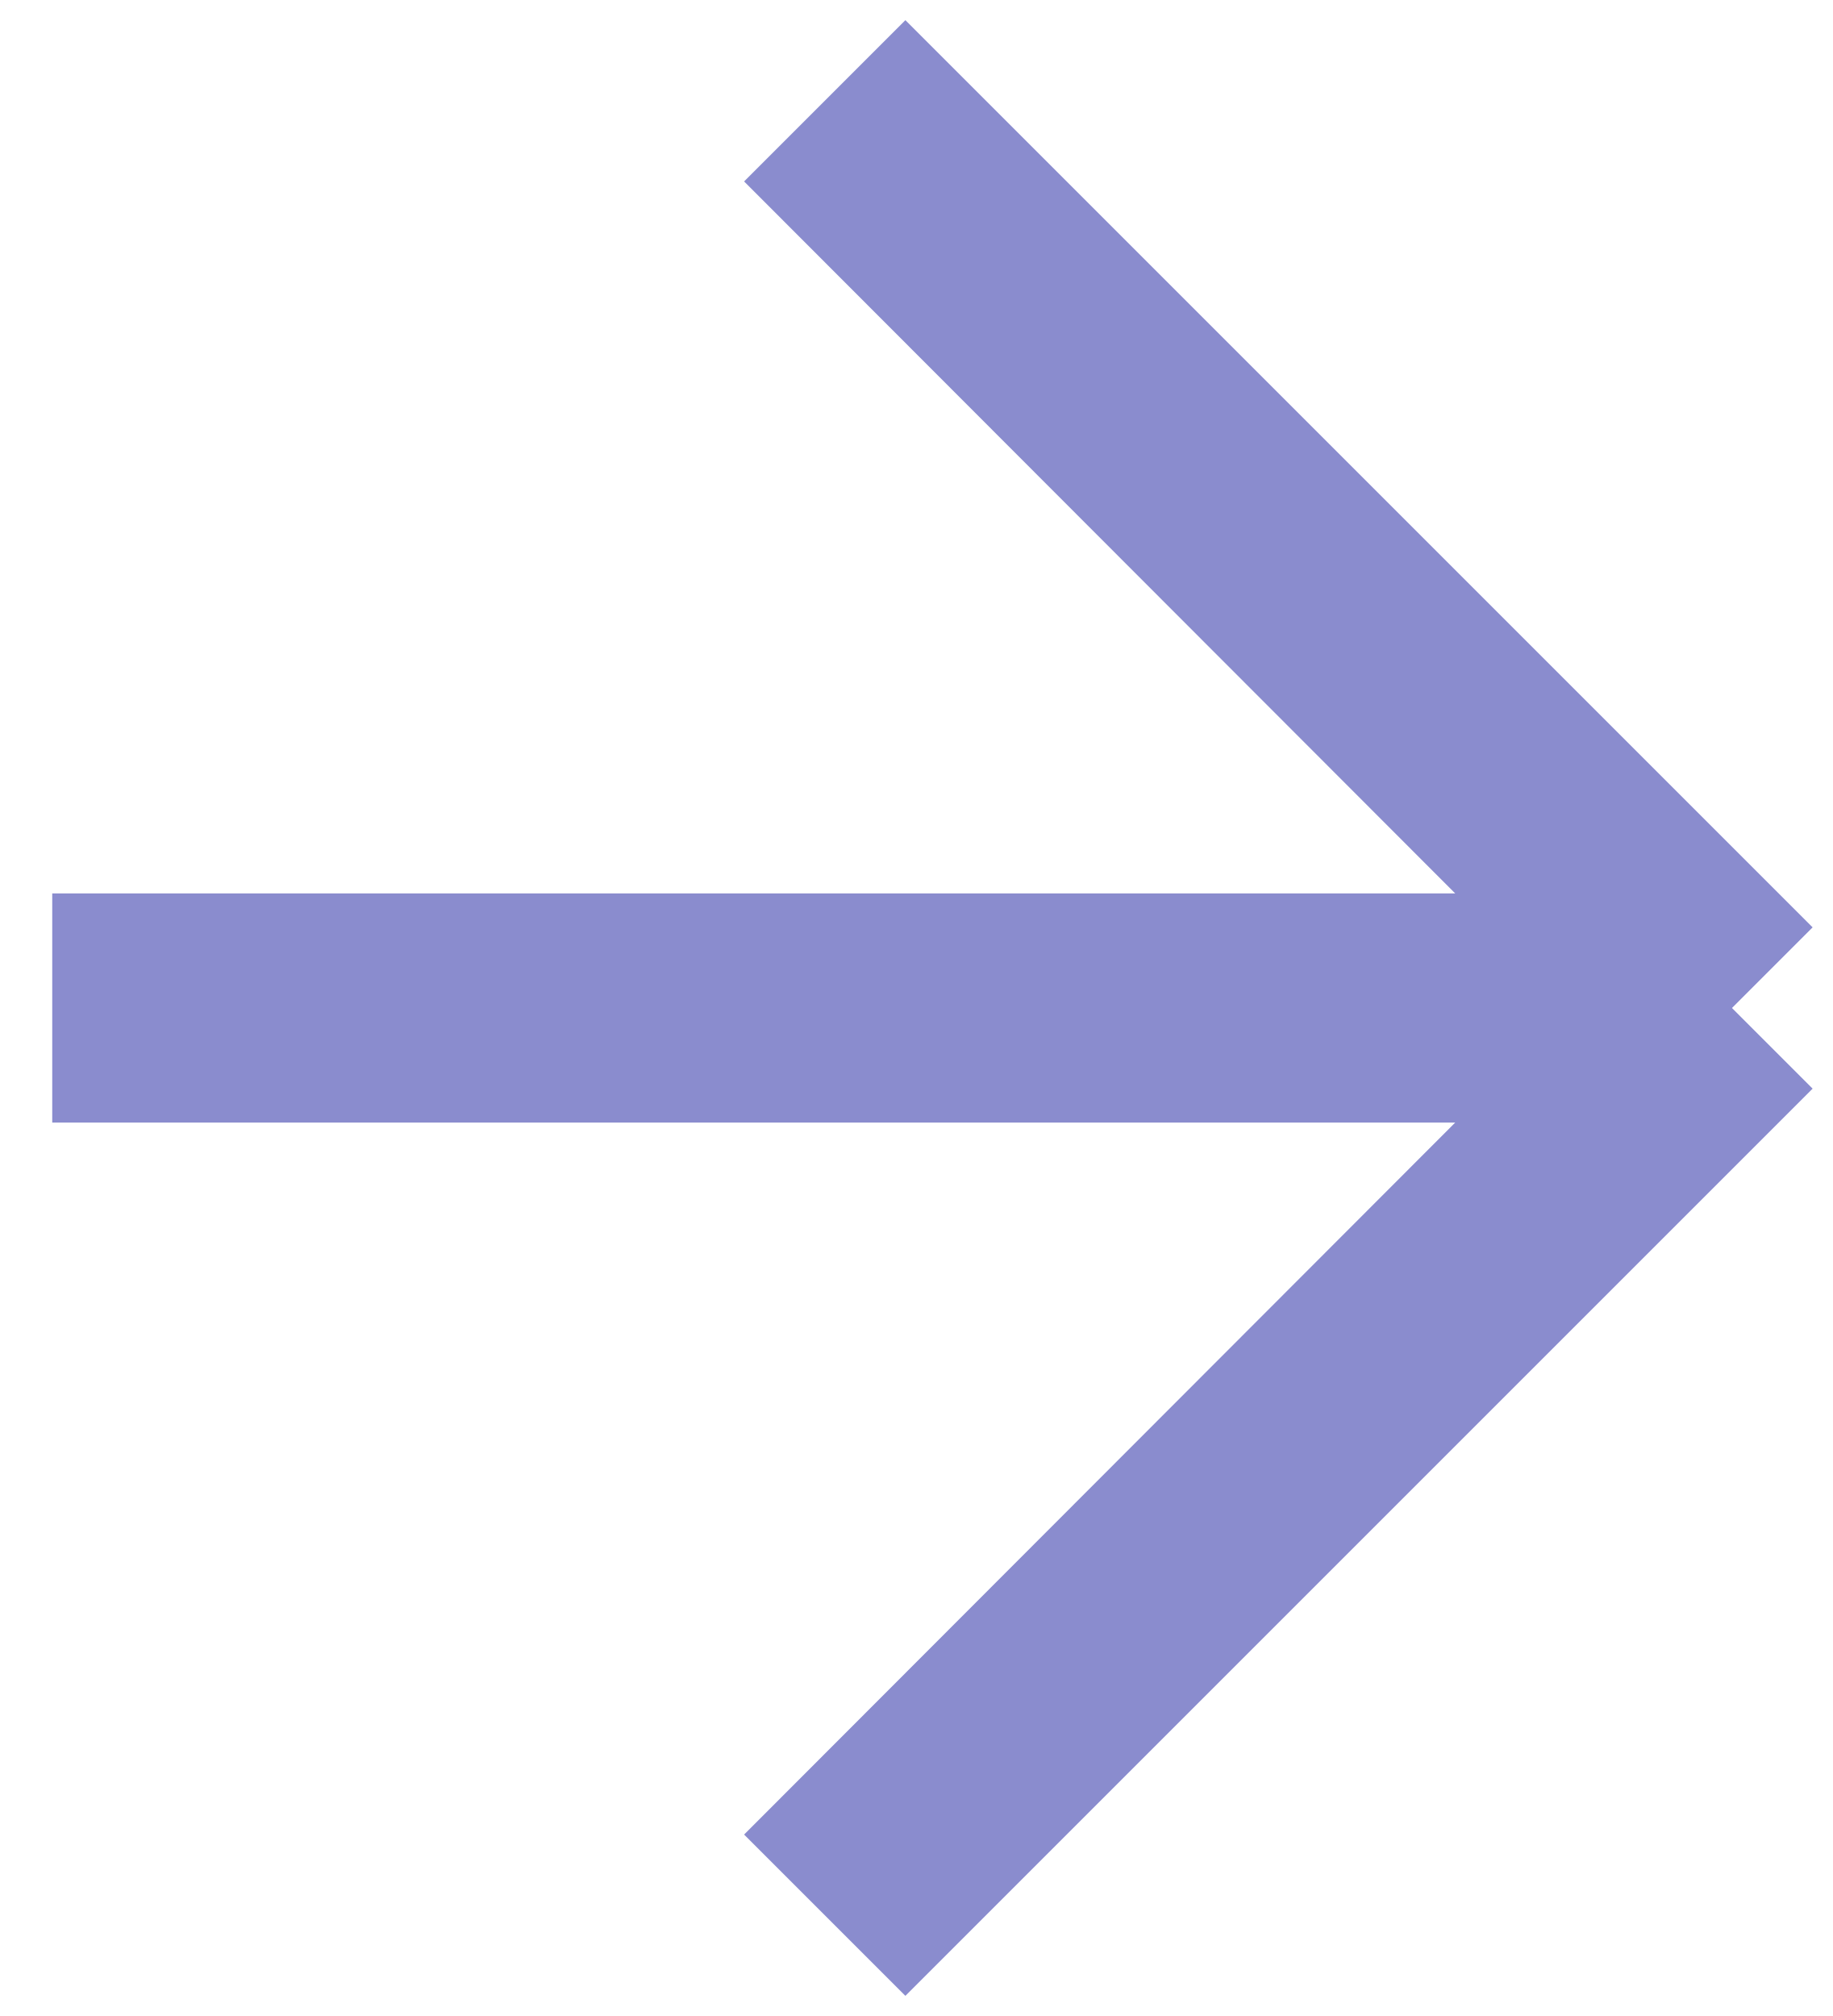
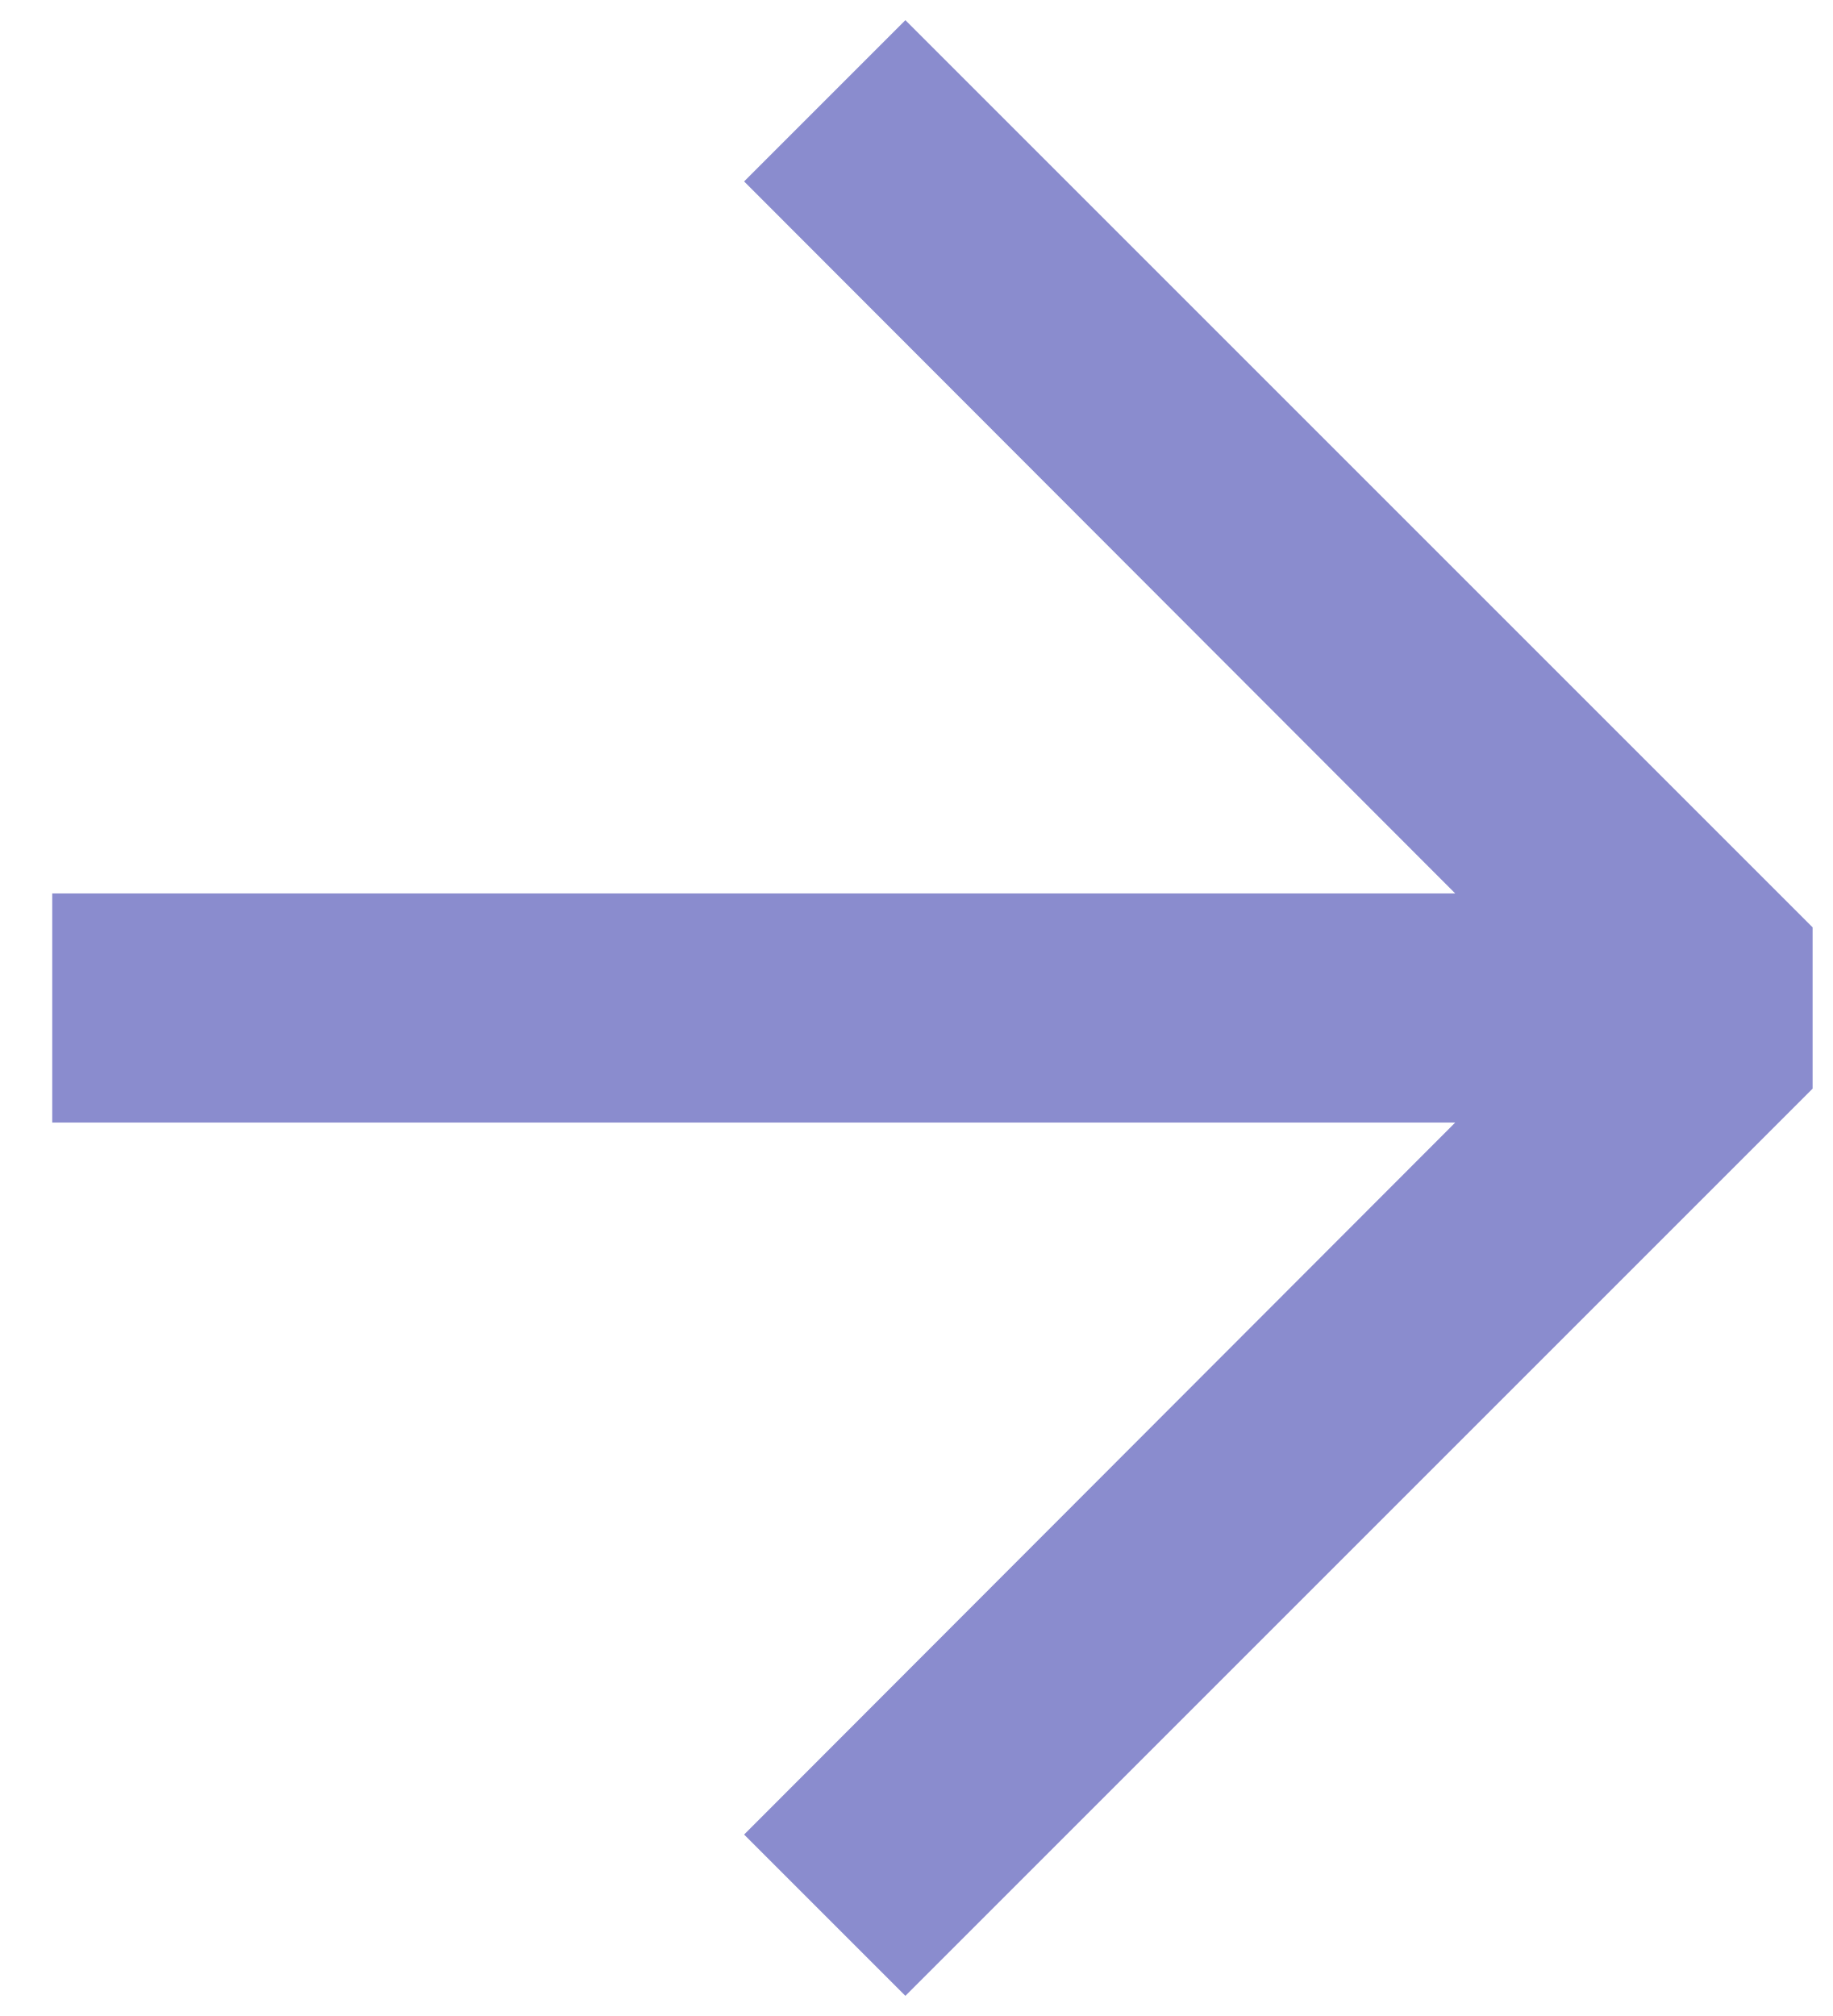
<svg xmlns="http://www.w3.org/2000/svg" id="Слой_1" data-name="Слой 1" viewBox="0 0 20 22">
  <defs>
    <style>.cls-1{fill:#8a8cce;}</style>
  </defs>
-   <polygon class="cls-1" points="9.88 21.78 8.12 20.02 15.88 12.25 0.57 12.25 0.57 9.75 15.88 9.75 8.12 1.98 9.88 0.22 19.78 10.12 18.9 11 19.78 11.88 9.88 21.78" />
+   <polygon class="cls-1" points="9.88 21.78 8.12 20.02 15.88 12.25 0.57 12.25 0.57 9.75 15.88 9.75 8.12 1.98 9.88 0.22 19.78 10.12 19.78 11.88 9.88 21.78" />
</svg>
